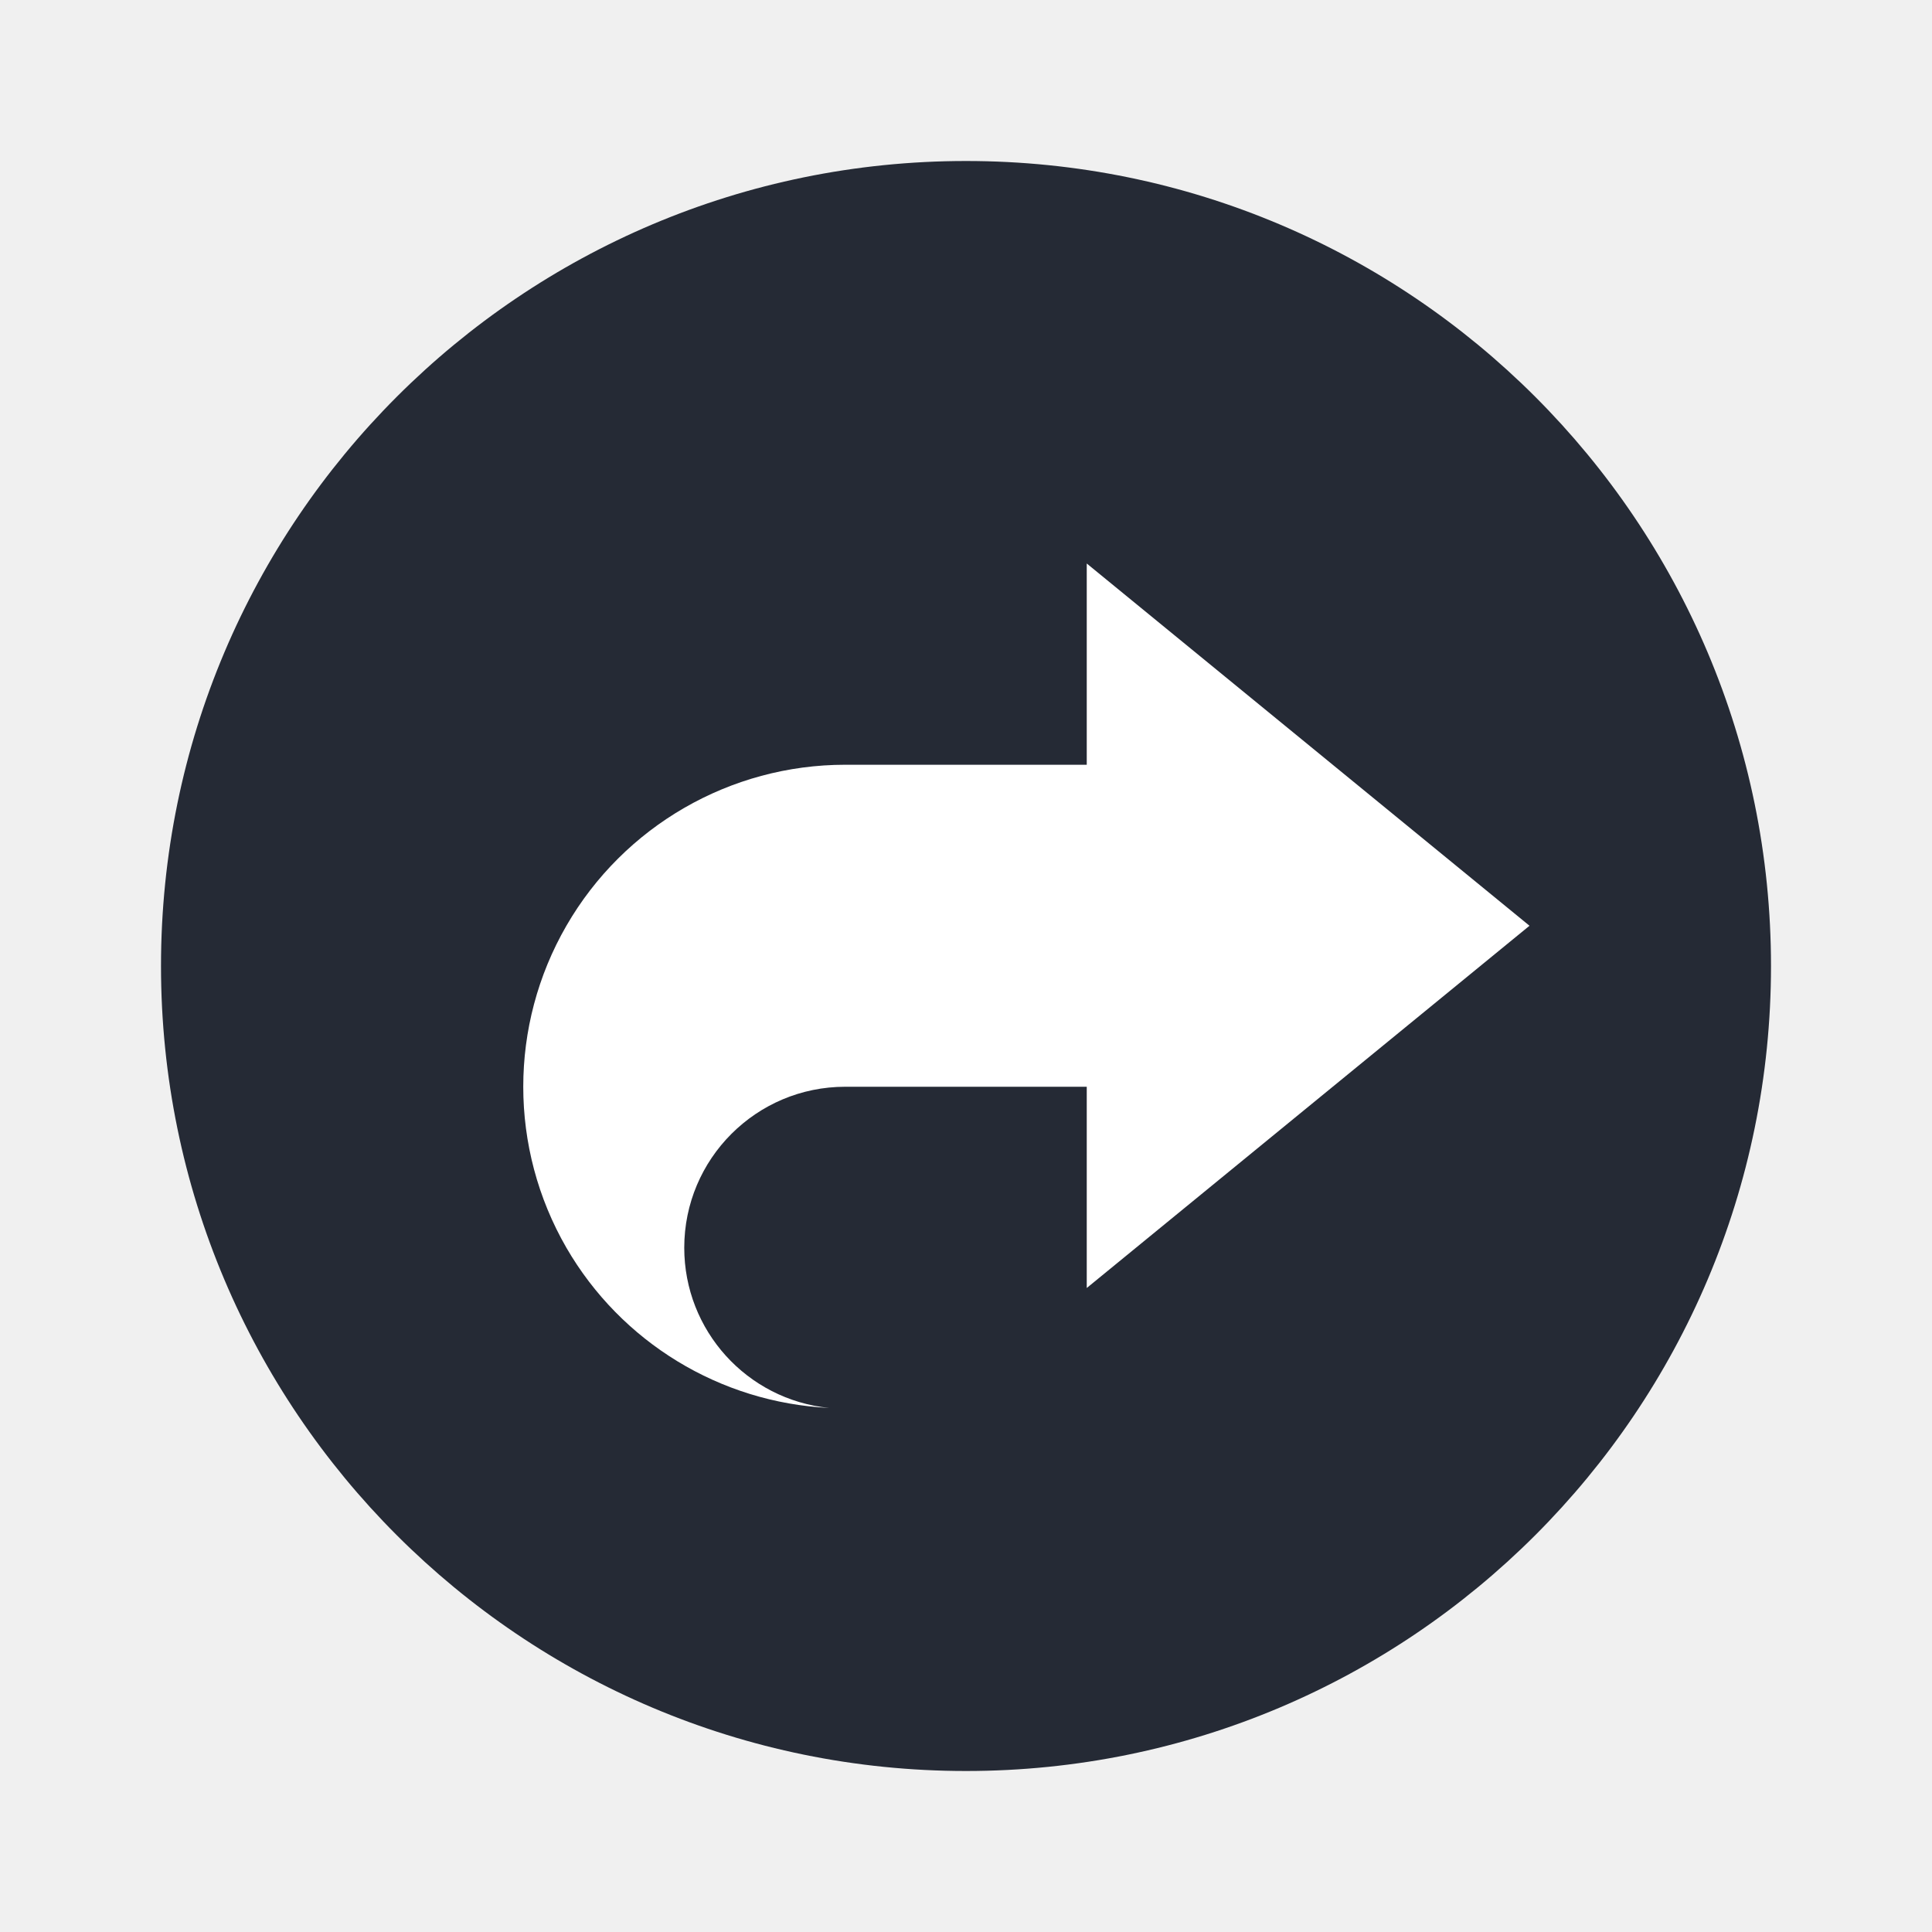
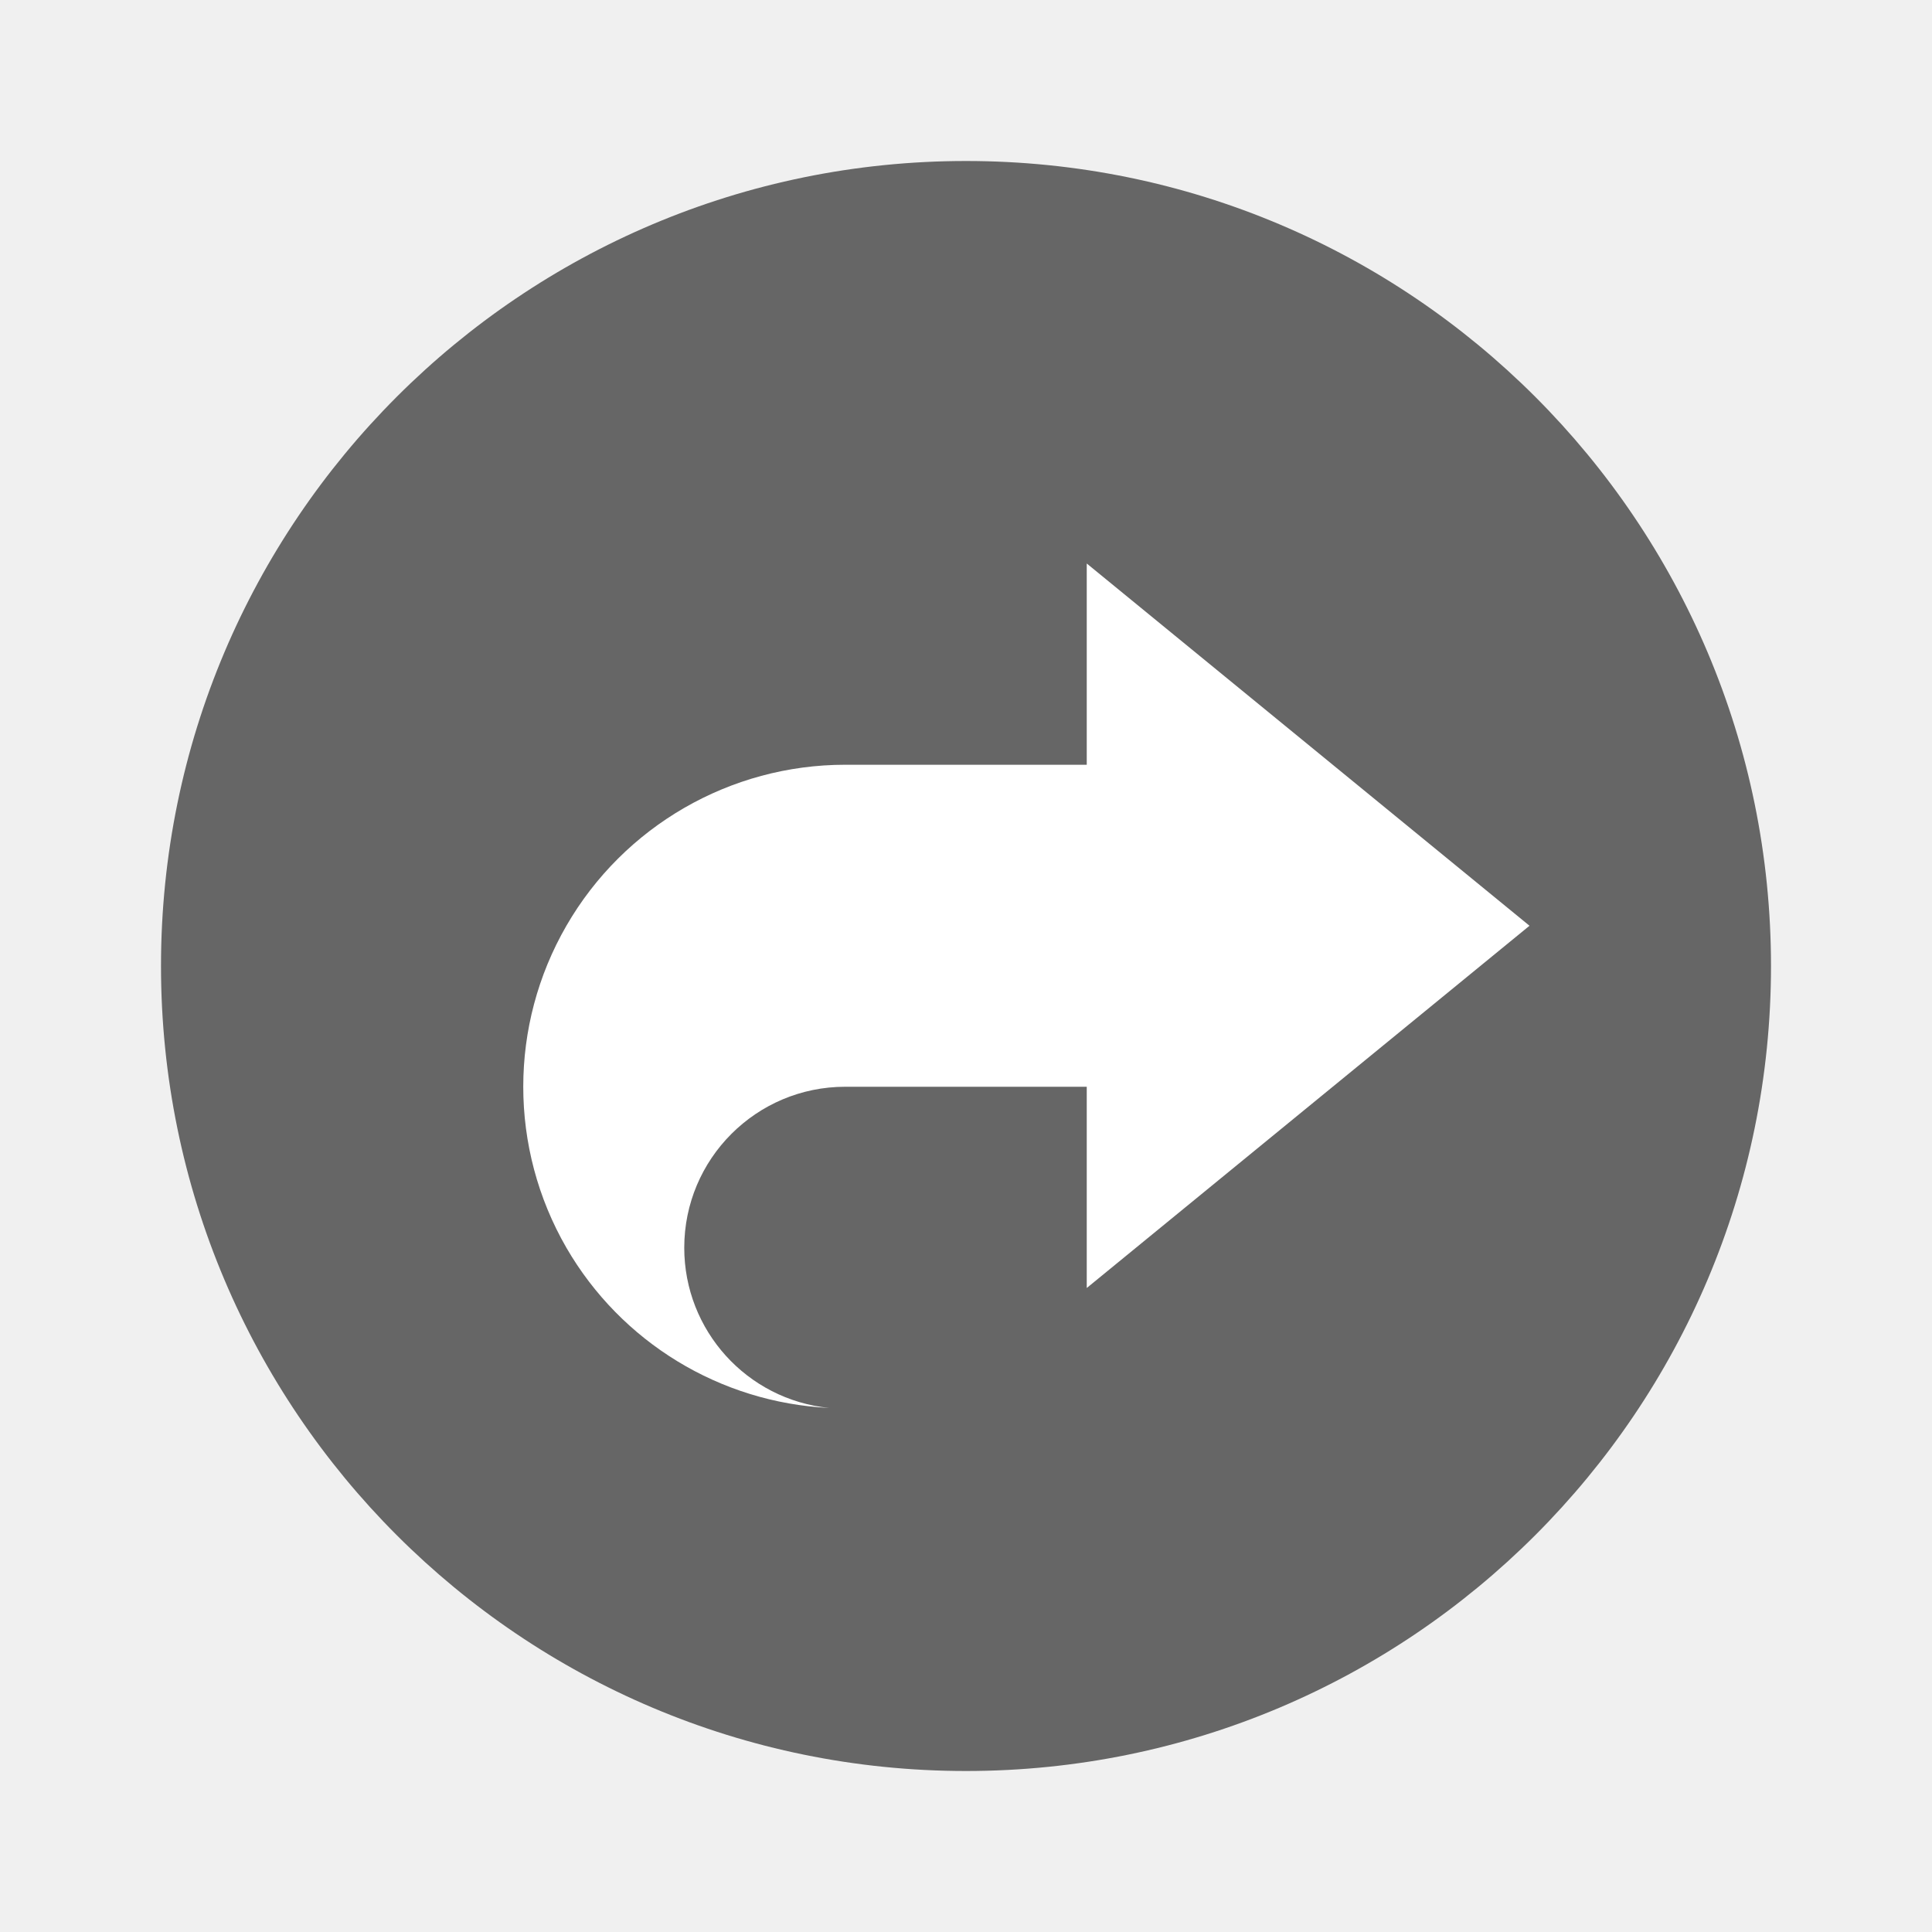
<svg xmlns="http://www.w3.org/2000/svg" width="48" height="48" version="1.1" viewBox="0 0 48 48">
-   <circle style="fill:#252a35" cx="24" cy="24" r="20" />
+   <circle style="fill:#666666" cx="24" cy="24" r="20" />
  <path style="fill:#ffffff;fill-rule:evenodd" d="m 27,14 0,5 -6,0 a 8,8 0 0 0 -6.928,4 8,8 0 0 0 0,8 8,8 0 0 0 6.529,3.98 A 4,4 0 0 1 17,31 4,4 0 0 1 21,27 l 6,0 0,5 11,-9 -11,-9 z" />
</svg>
